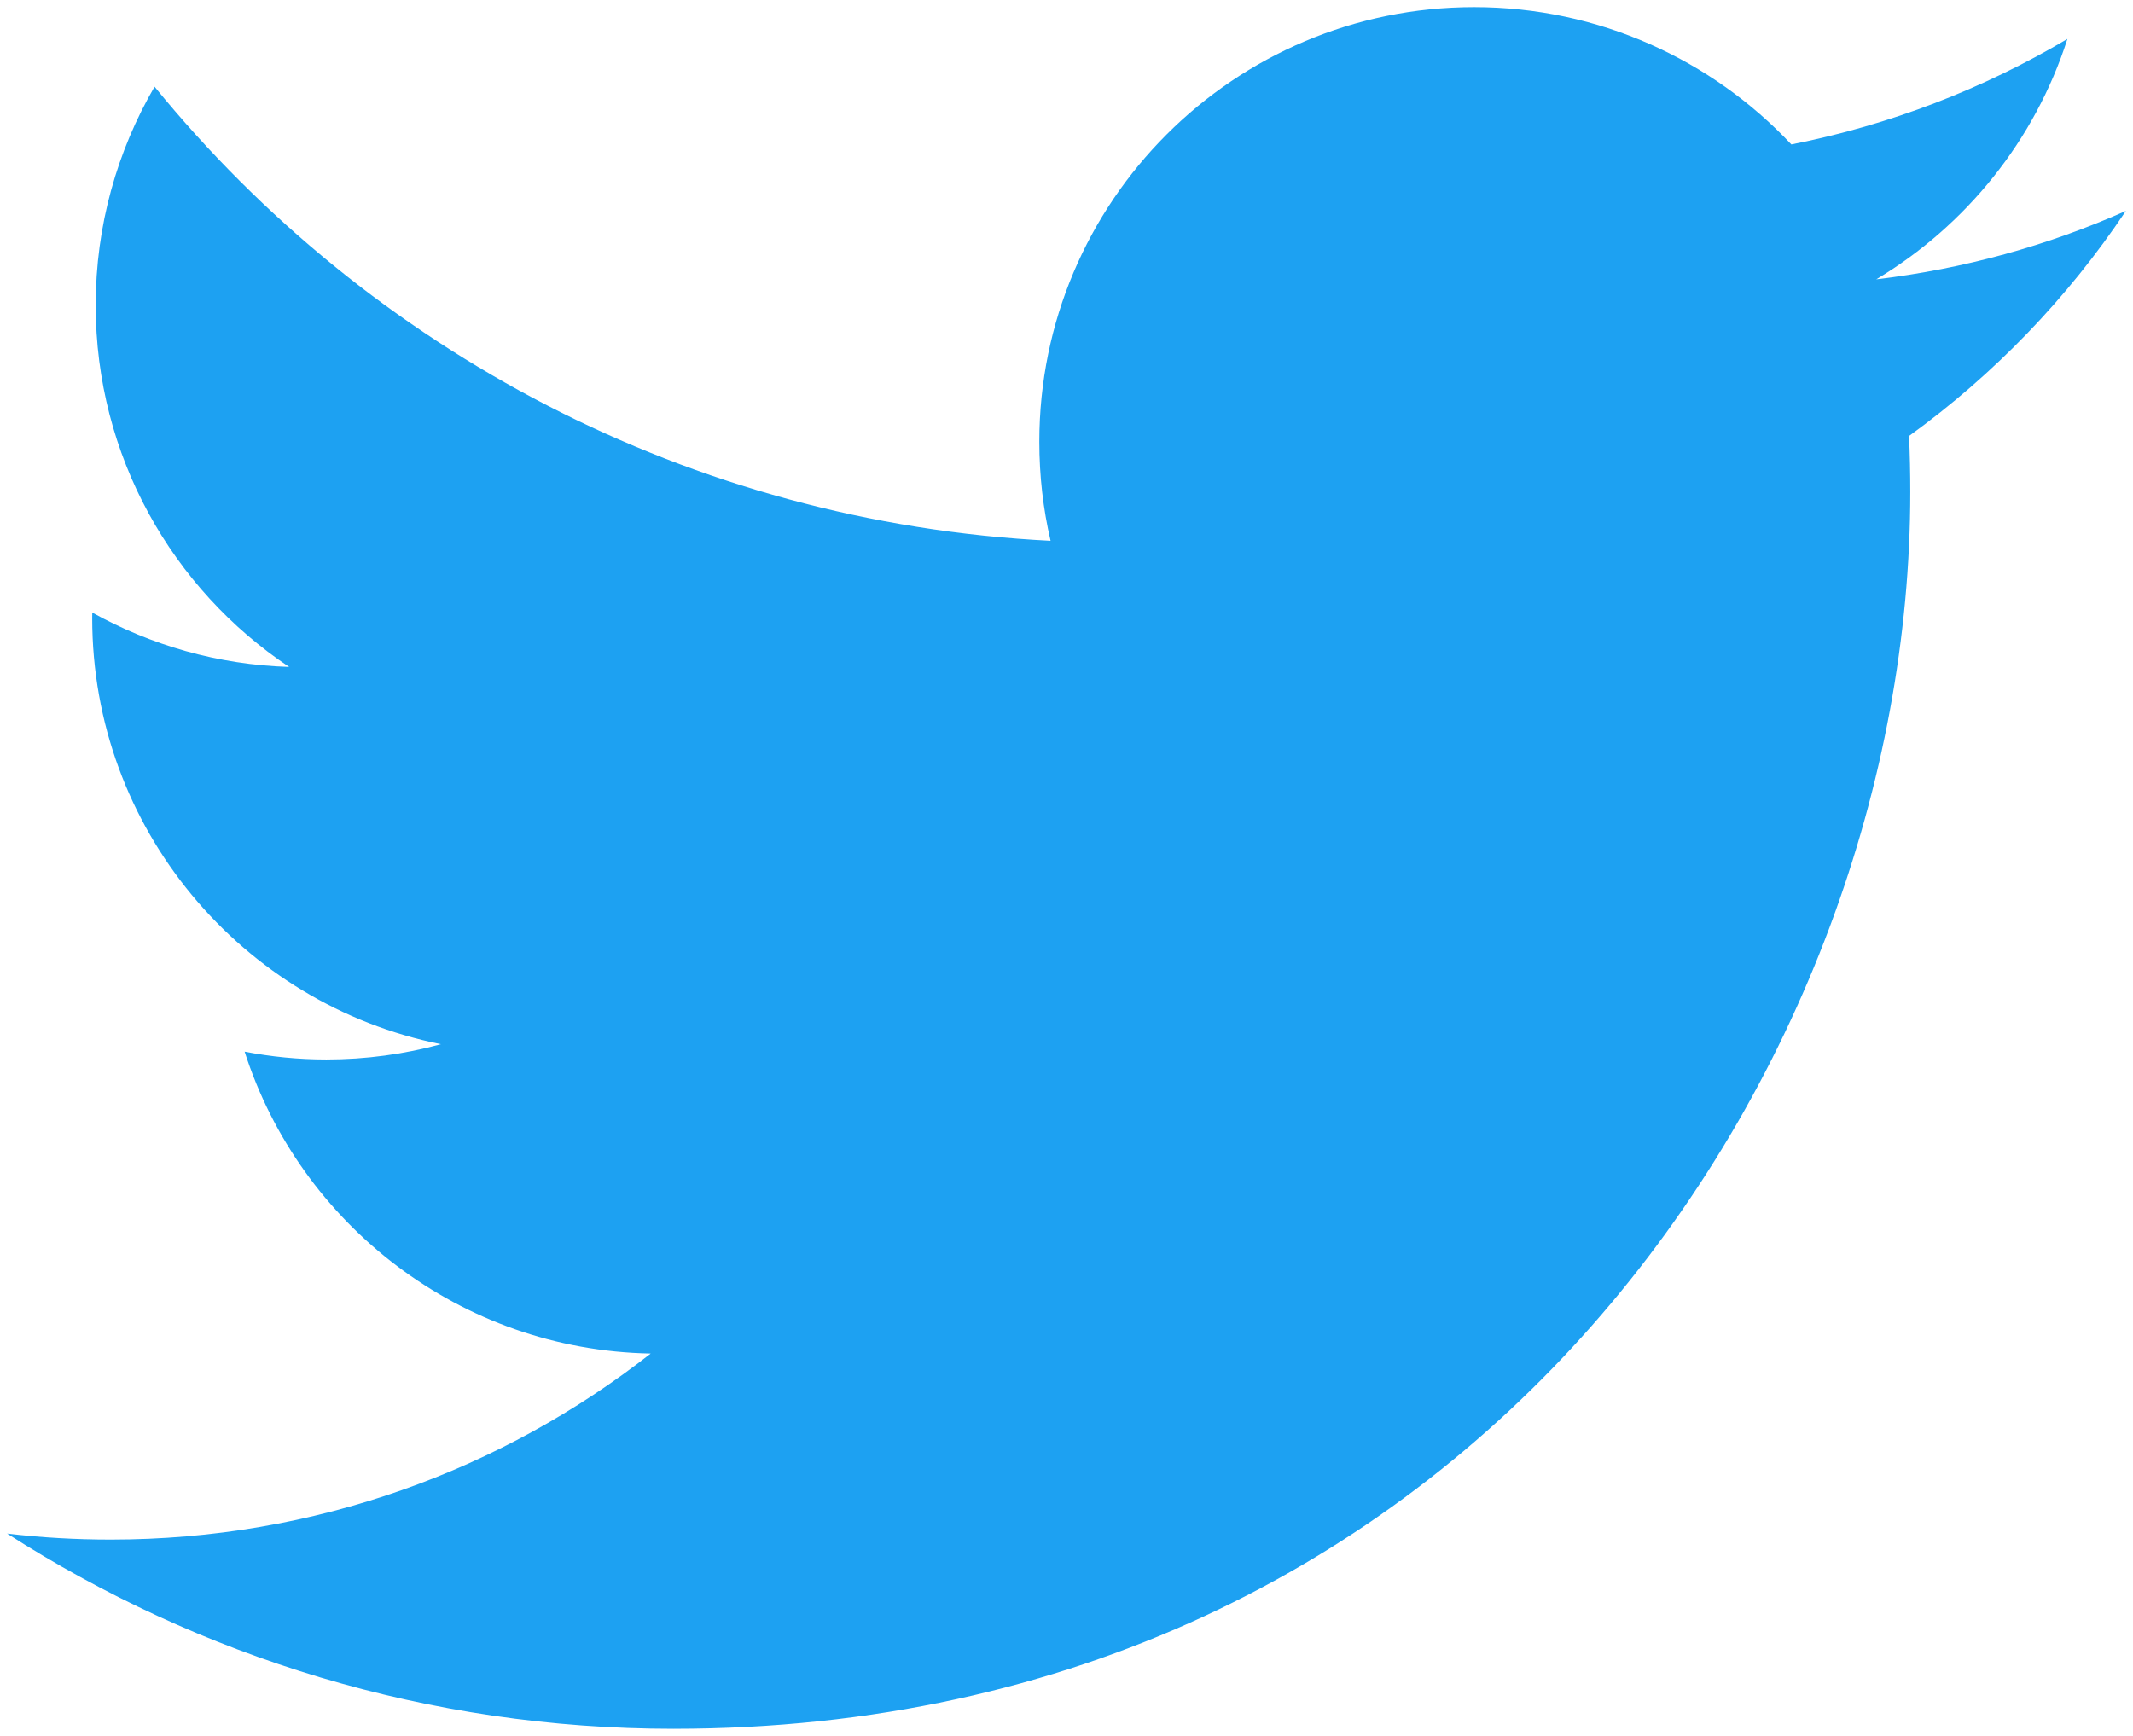
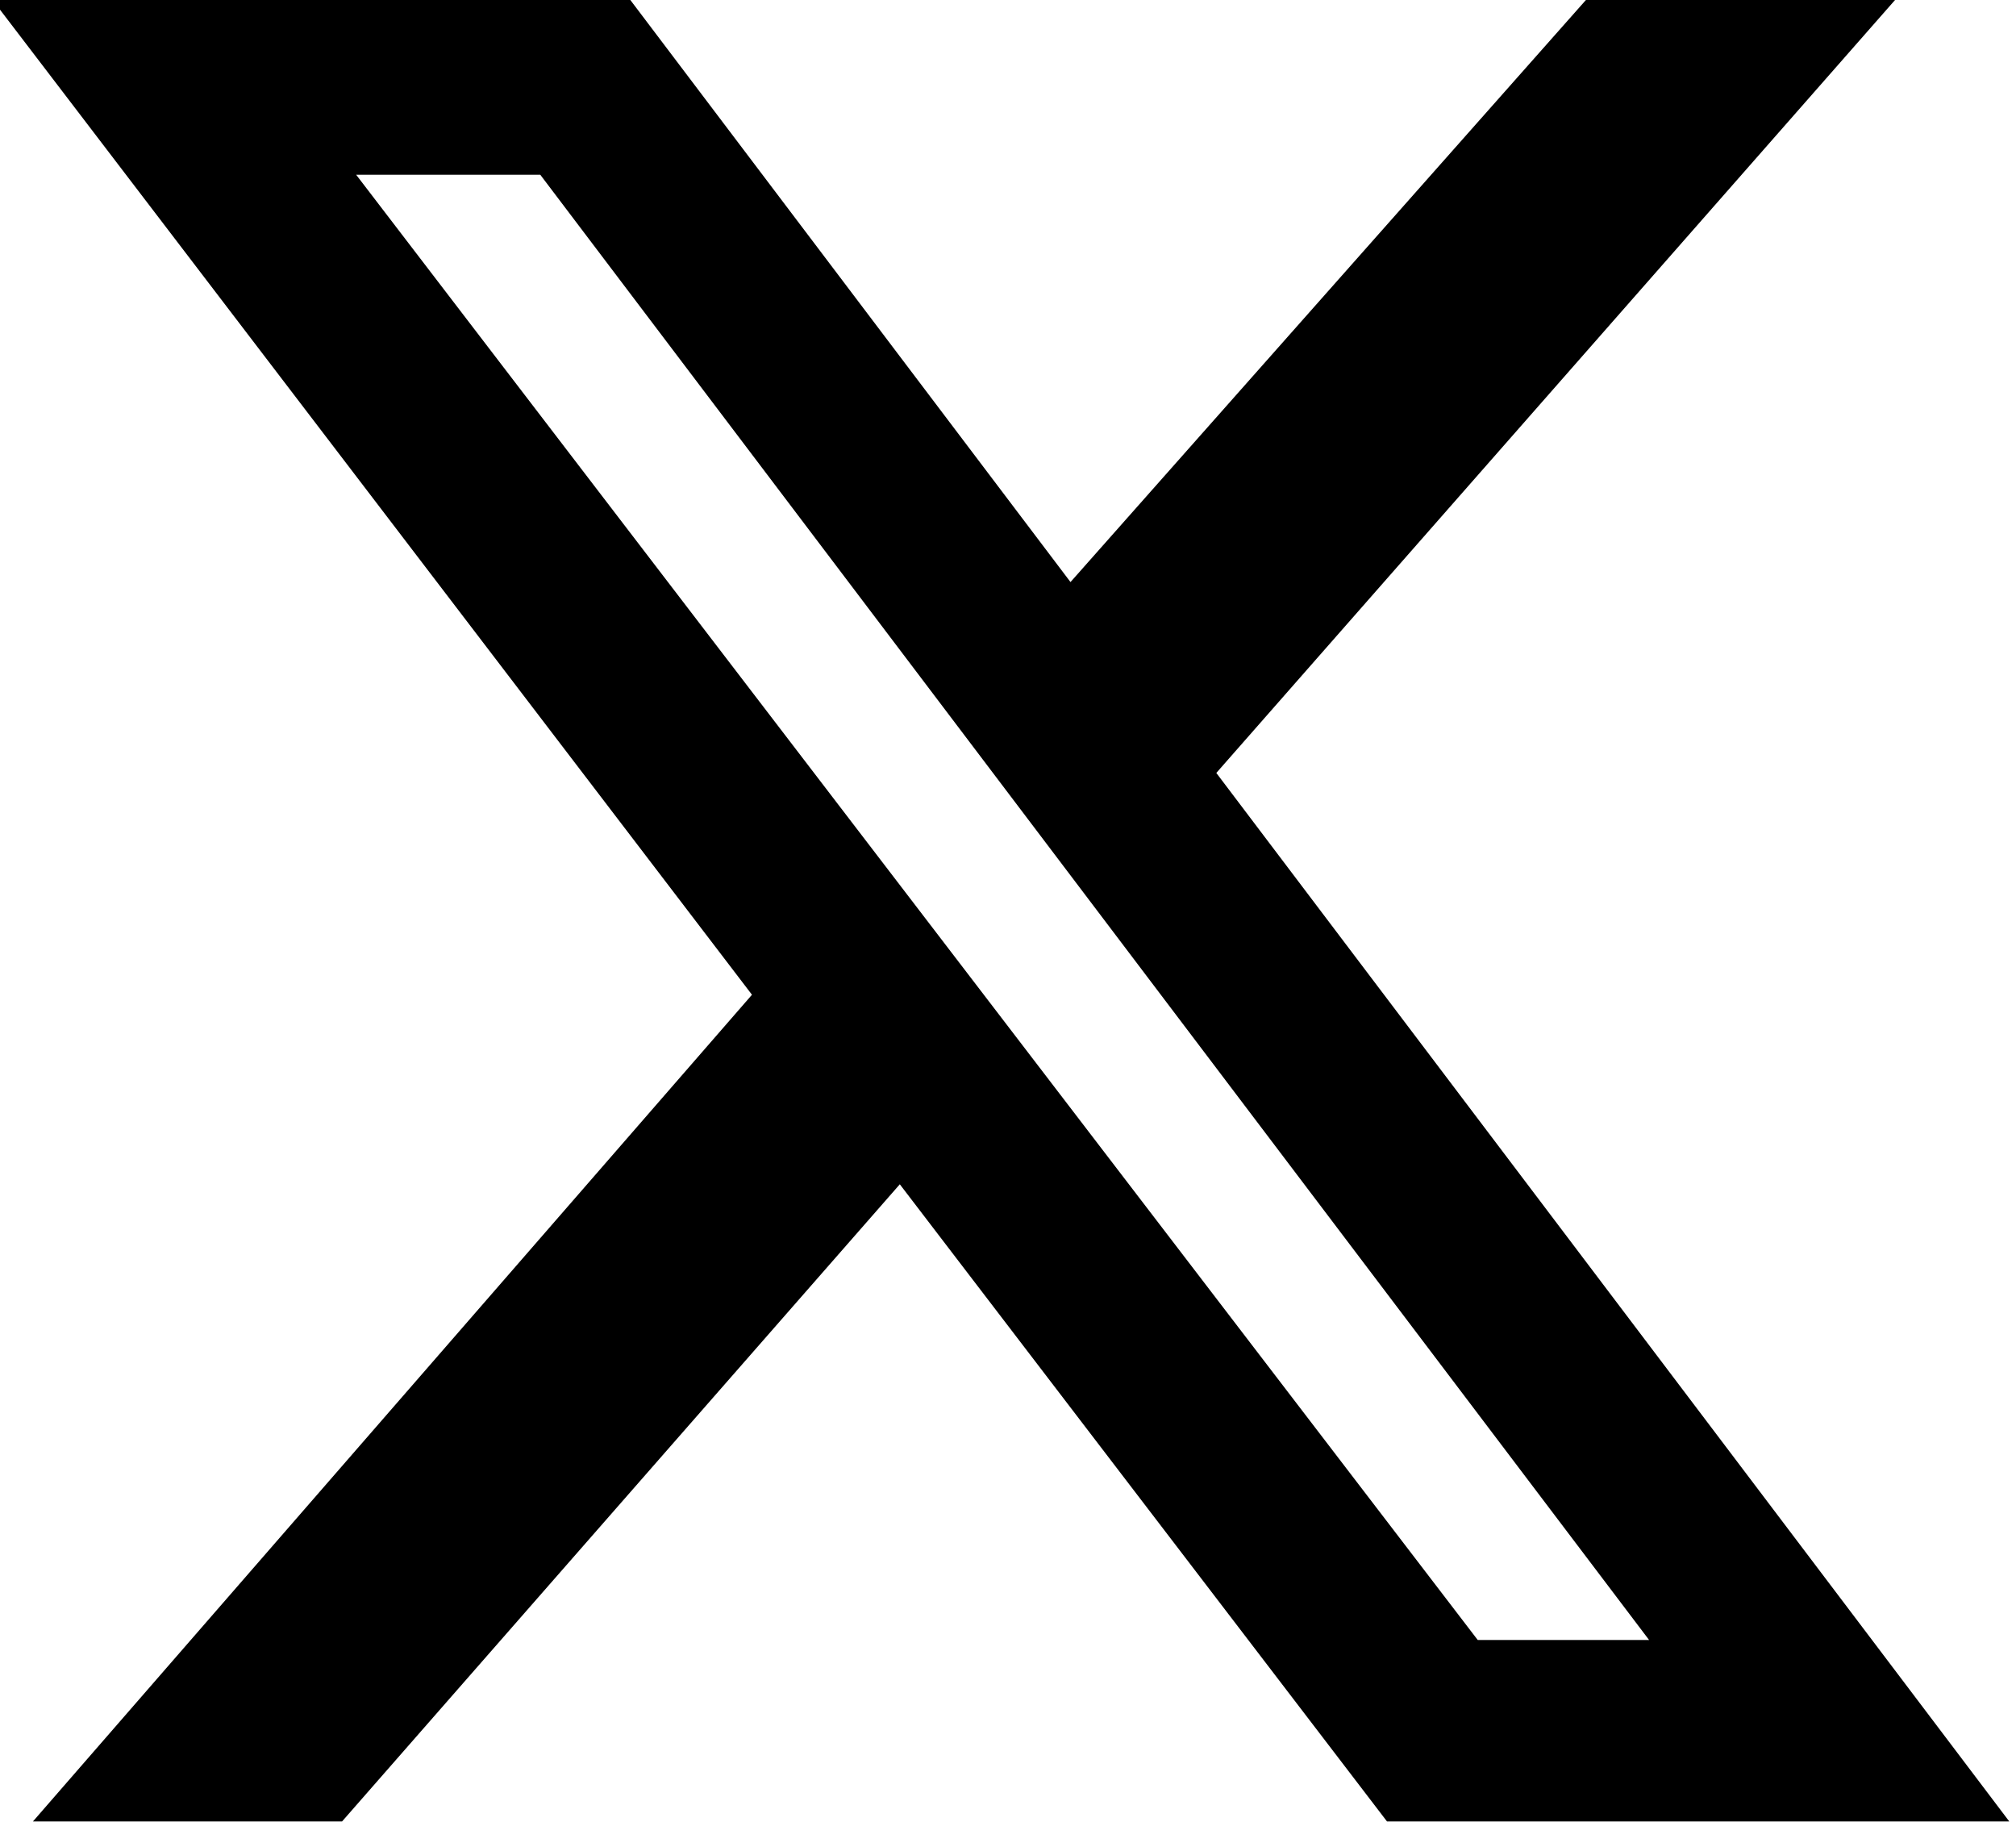
- <svg xmlns="http://www.w3.org/2000/svg" version="1.1" viewBox="0 0 300 244.187">
-   <g transform="translate(-539.1795,-568.8578)" id="layer1">
-     <path id="path3611" style="fill:#1da1f2;fill-opacity:1;fill-rule:nonzero;stroke:none" d="m 633.898,812.045 c 112.46,0 173.956,-93.168 173.956,-173.956 0,-2.646 -0.054,-5.281 -0.173,-7.903 11.938,-8.63 22.314,-19.4 30.498,-31.66 -10.955,4.869 -22.744,8.147 -35.111,9.626 12.623,-7.569 22.314,-19.543 26.886,-33.817 -11.813,7.003 -24.895,12.093 -38.824,14.841 -11.157,-11.884 -27.041,-19.317 -44.629,-19.317 -33.764,0 -61.144,27.381 -61.144,61.132 0,4.798 0.536,9.465 1.585,13.941 -50.815,-2.557 -95.874,-26.886 -126.025,-63.88 -5.251,9.035 -8.279,19.531 -8.279,30.73 0,21.212 10.794,39.938 27.208,50.893 -10.031,-0.31 -19.454,-3.063 -27.69,-7.647 -0.009,0.257 -0.009,0.507 -0.009,0.781 0,29.61 21.075,54.332 49.051,59.934 -5.138,1.401 -10.543,2.152 -16.122,2.152 -3.934,0 -7.766,-0.387 -11.491,-1.103 7.784,24.293 30.355,41.971 57.115,42.465 -20.926,16.402 -47.287,26.171 -75.937,26.171 -4.929,0 -9.798,-0.28 -14.584,-0.846 27.059,17.344 59.189,27.464 93.722,27.464" />
-   </g>
+ <svg xmlns="http://www.w3.org/2000/svg" width="300" height="271">
+   <path d="m236 0h46l-101 115 118 156h-92.6l-72.5-94.8-83 94.8h-46l107-123-113-148h94.9l65.5 86.6zm-16.1 244h25.5l-165-218h-27.4z" />
</svg>
